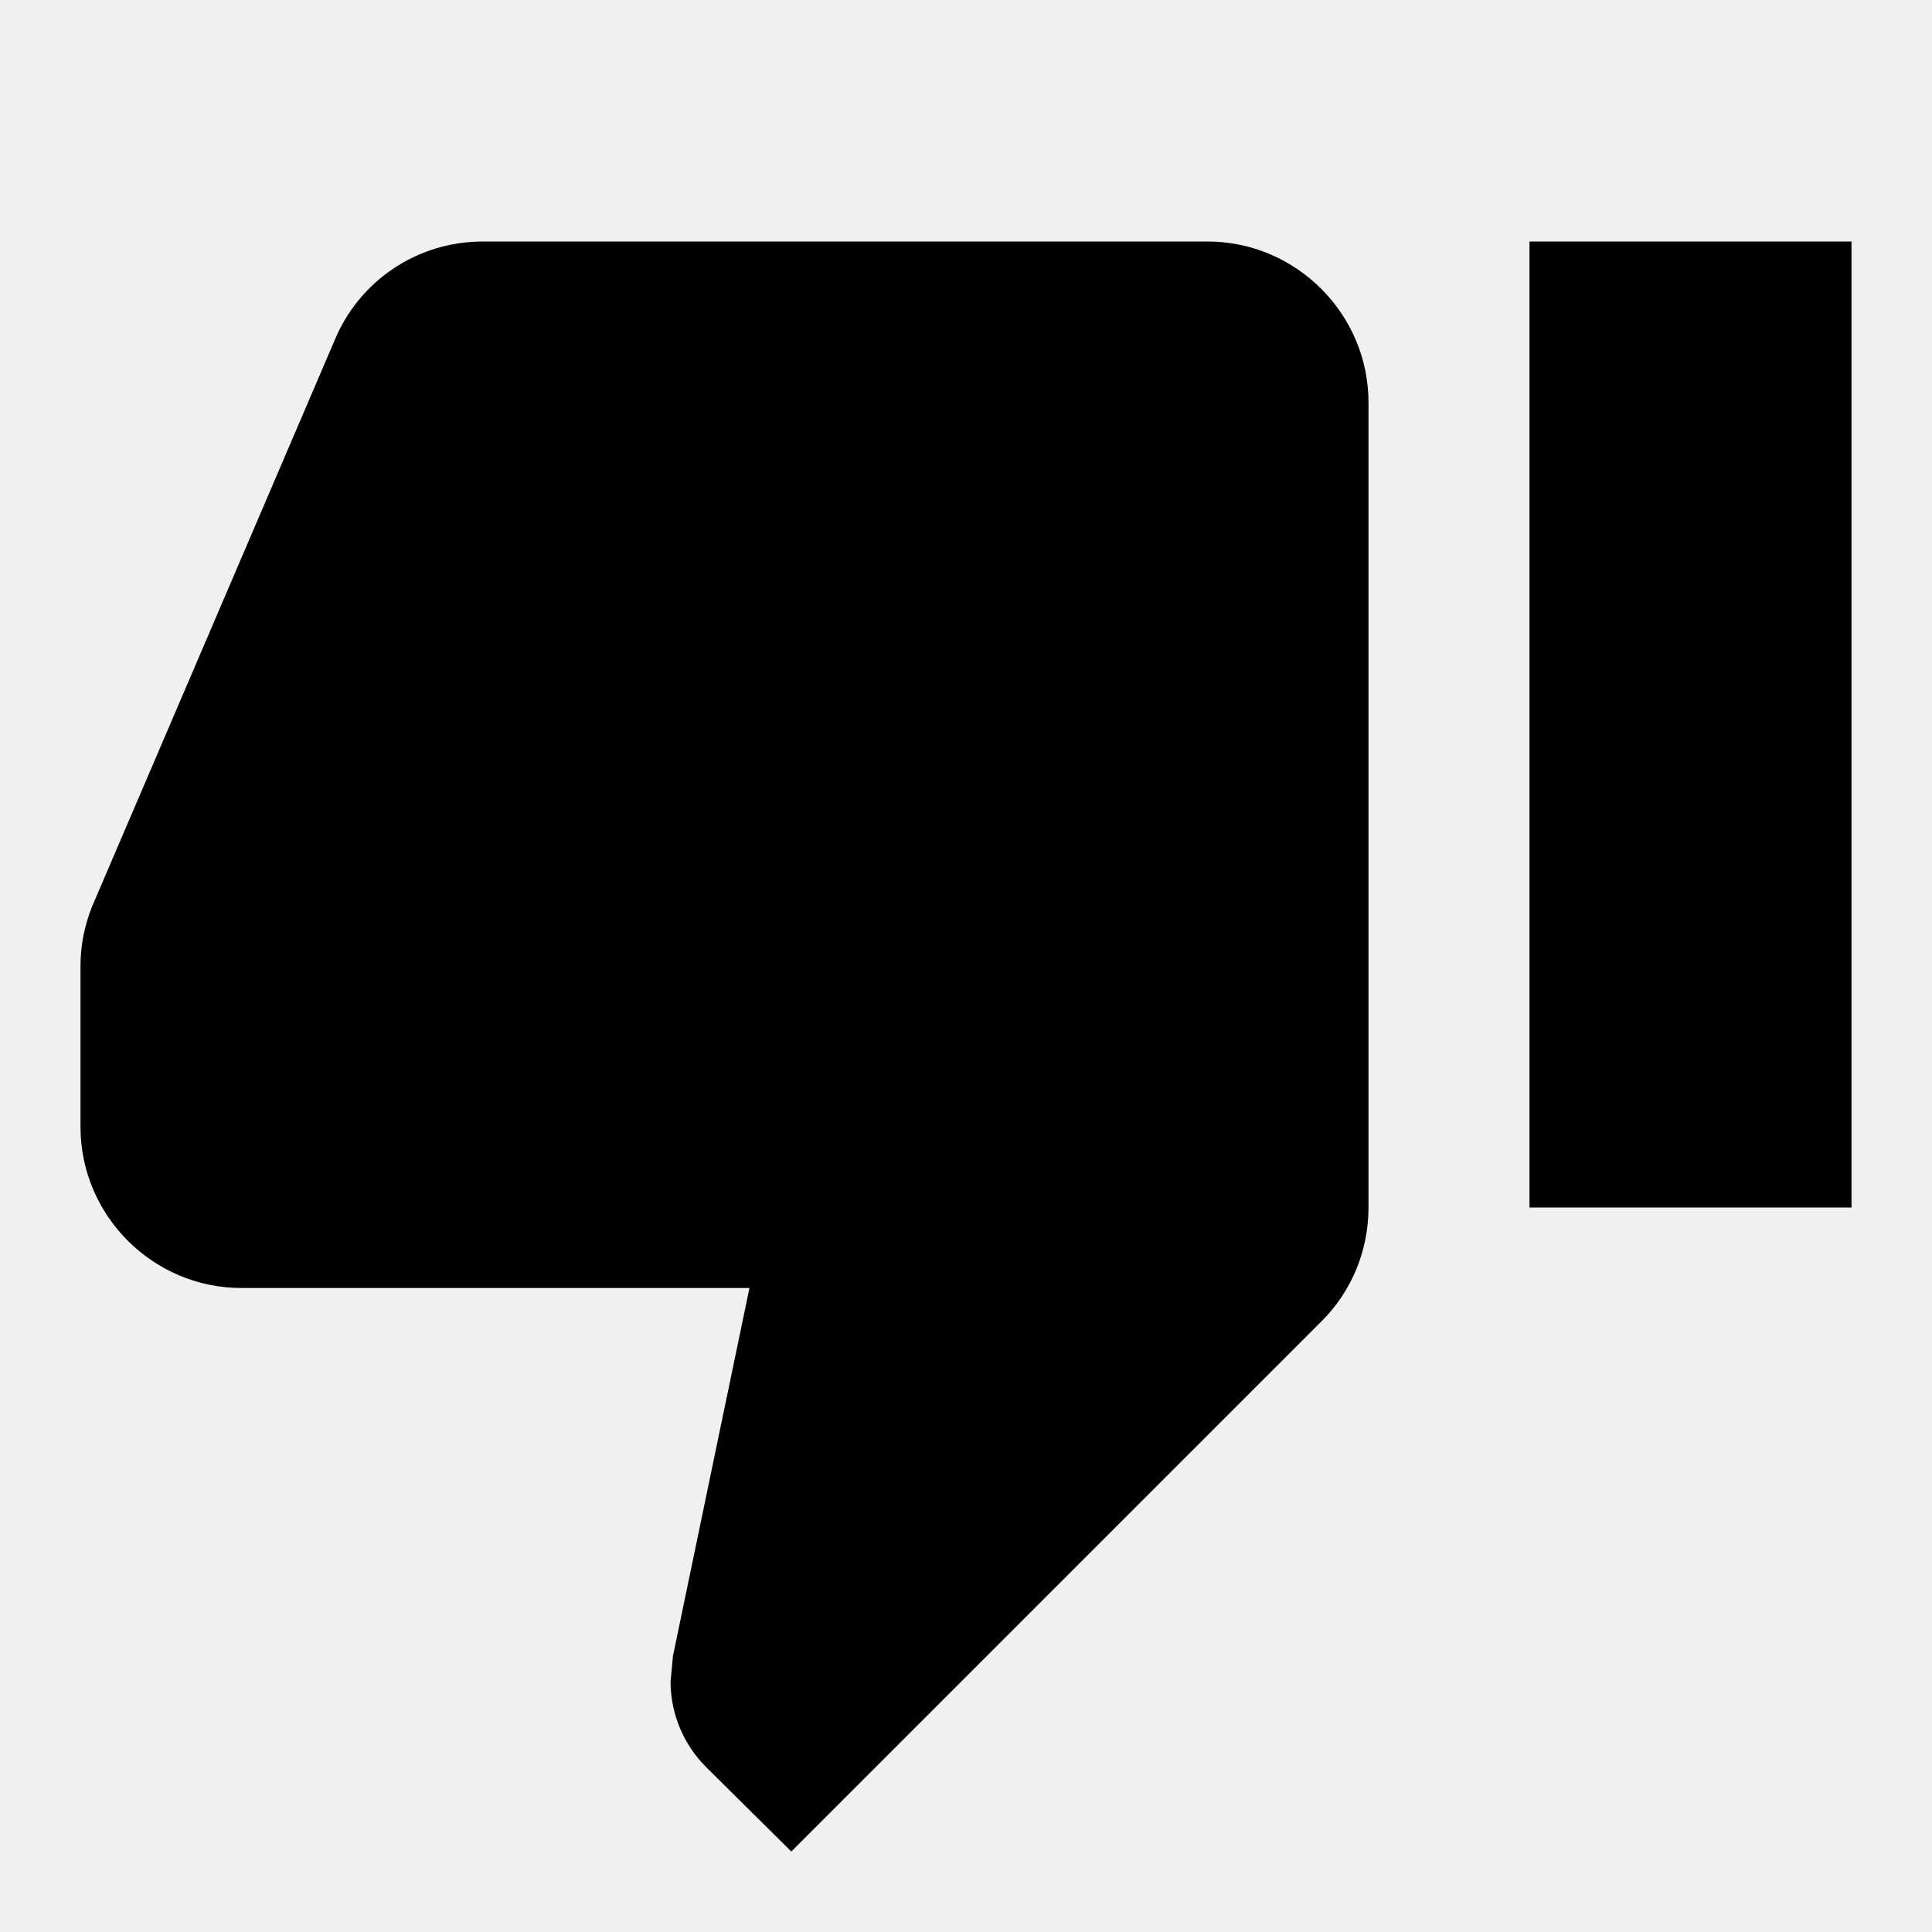
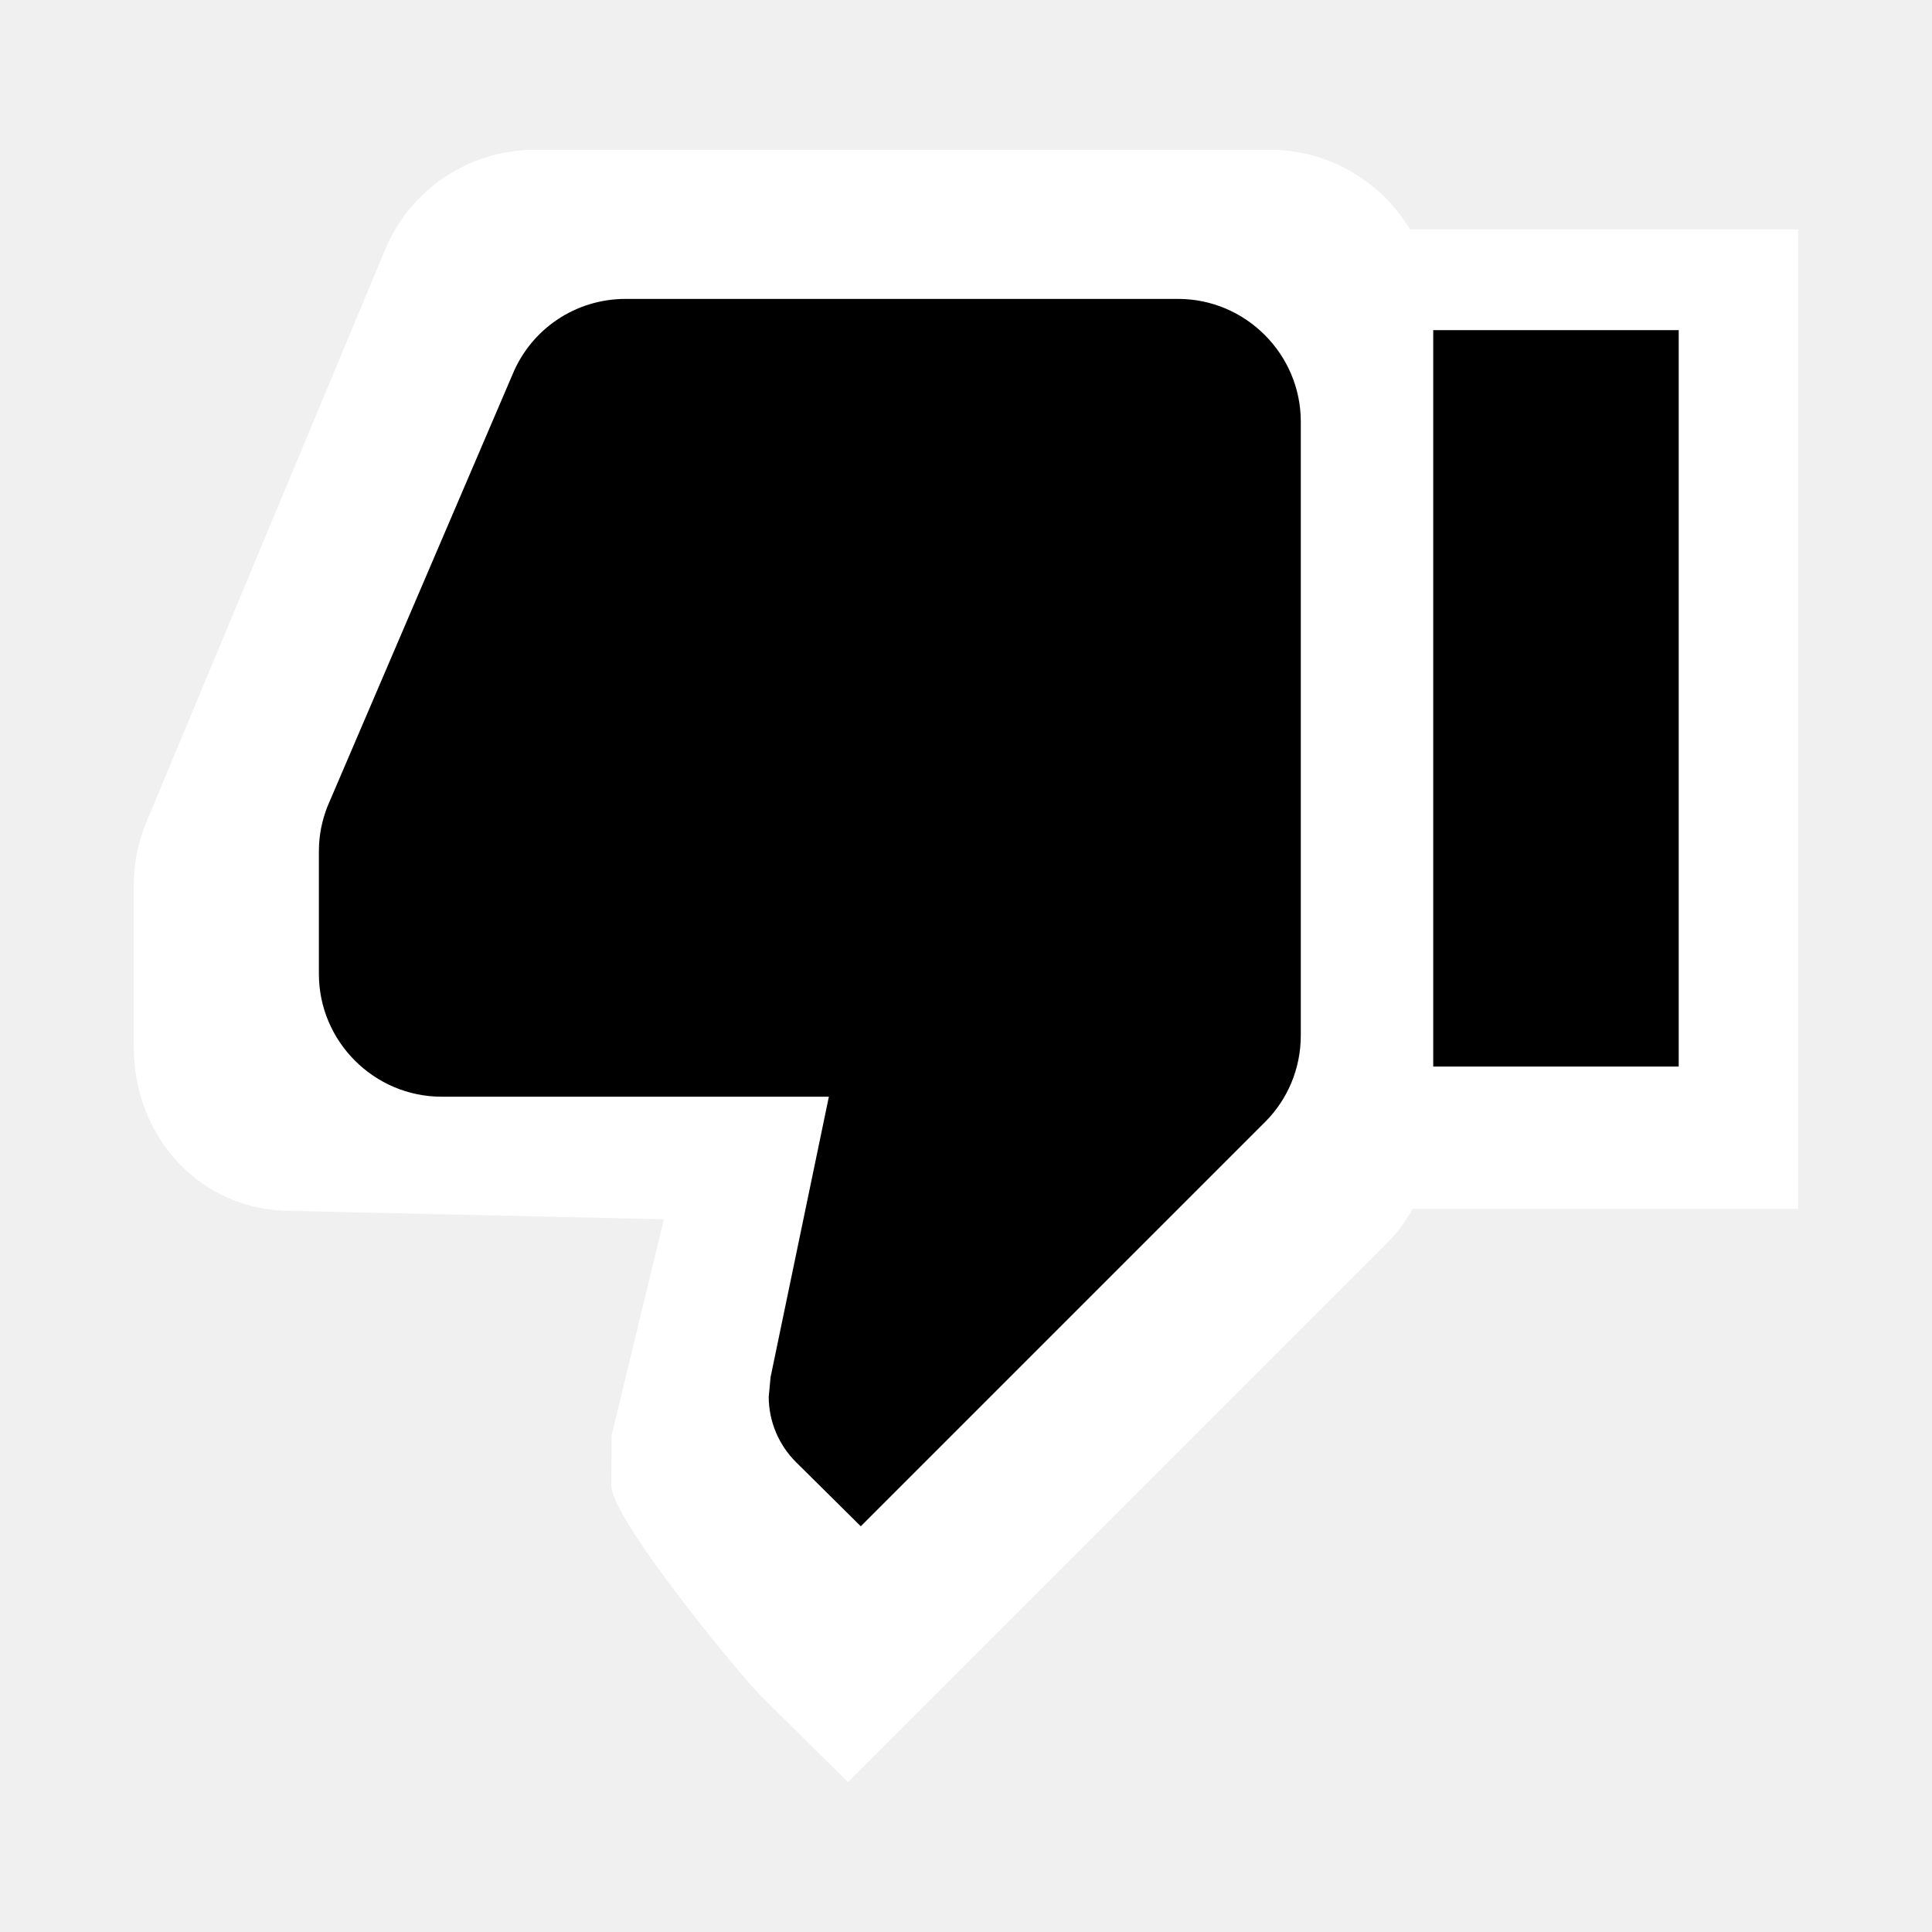
- <svg xmlns="http://www.w3.org/2000/svg" height="24" viewBox="0 0 24 24" width="24">
-   <path d="M0 0h24v24H0z" fill="none" />
-   <path d="M15 3H6c-.83 0-1.54.5-1.84 1.22l-3.02 7.05c-.09.23-.14.47-.14.73v2c0 1.1.9 2 2 2h6.31l-.95 4.57-.03.32c0 .41.17.79.44 1.06L9.83 23l6.59-6.59c.36-.36.58-.86.58-1.41V5c0-1.1-.9-2-2-2zm4 0v12h4V3h-4z" />
+ <svg xmlns="http://www.w3.org/2000/svg" width="100%" height="100%" viewBox="0 0 24 24" version="1.1" xml:space="preserve" style="fill-rule:evenodd;clip-rule:evenodd;stroke-linejoin:round;stroke-miterlimit:2;">
+   <g transform="matrix(-1,0,0,-1,24,24)">
+     <rect x="0" y="0" width="24" height="24" style="fill:none;fill-rule:nonzero;" />
+   </g>
+   <g transform="matrix(1.01391,0,0,1.01391,0.567575,-1.18084)">
+     <path d="M15,3L6,3C5.17,3 4.46,3.5 4.16,4.22L1.22,11.27C1.13,11.5 1.08,11.74 1.08,12L1.08,14C1.08,15.1 1.9,16 3,16L7.574,16.103L6.934,18.749L6.931,19.367C6.931,19.777 8.5,21.68 8.77,21.95L9.83,23L16.42,16.41C16.78,16.05 17,15.55 17,15L17,5C17,3.9 16.1,3 15,3ZM16.685,3.975L16.685,15.975L21.471,15.975L21.471,3.975L16.685,3.975Z" style="fill:white;fill-rule:nonzero;" />
+   </g>
+   <g transform="matrix(0.762349,0,0,0.762349,3.19904,1.42604)">
+     <path d="M15,3L6,3C5.17,3 4.46,3.5 4.16,4.22L1.14,11.27C1.05,11.5 1,11.74 1,12L1,14C1,15.1 1.9,16 3,16L9.31,16L8.36,20.57L8.33,20.89C8.33,21.3 8.5,21.68 8.77,21.95L9.83,23L16.42,16.41C16.78,16.05 17,15.55 17,15L17,5C17,3.9 16.1,3 15,3ZM19.158,3.509L19.158,15.509L23.158,15.509L23.158,3.509L19.158,3.509Z" style="fill-rule:nonzero;" />
+   </g>
</svg>
